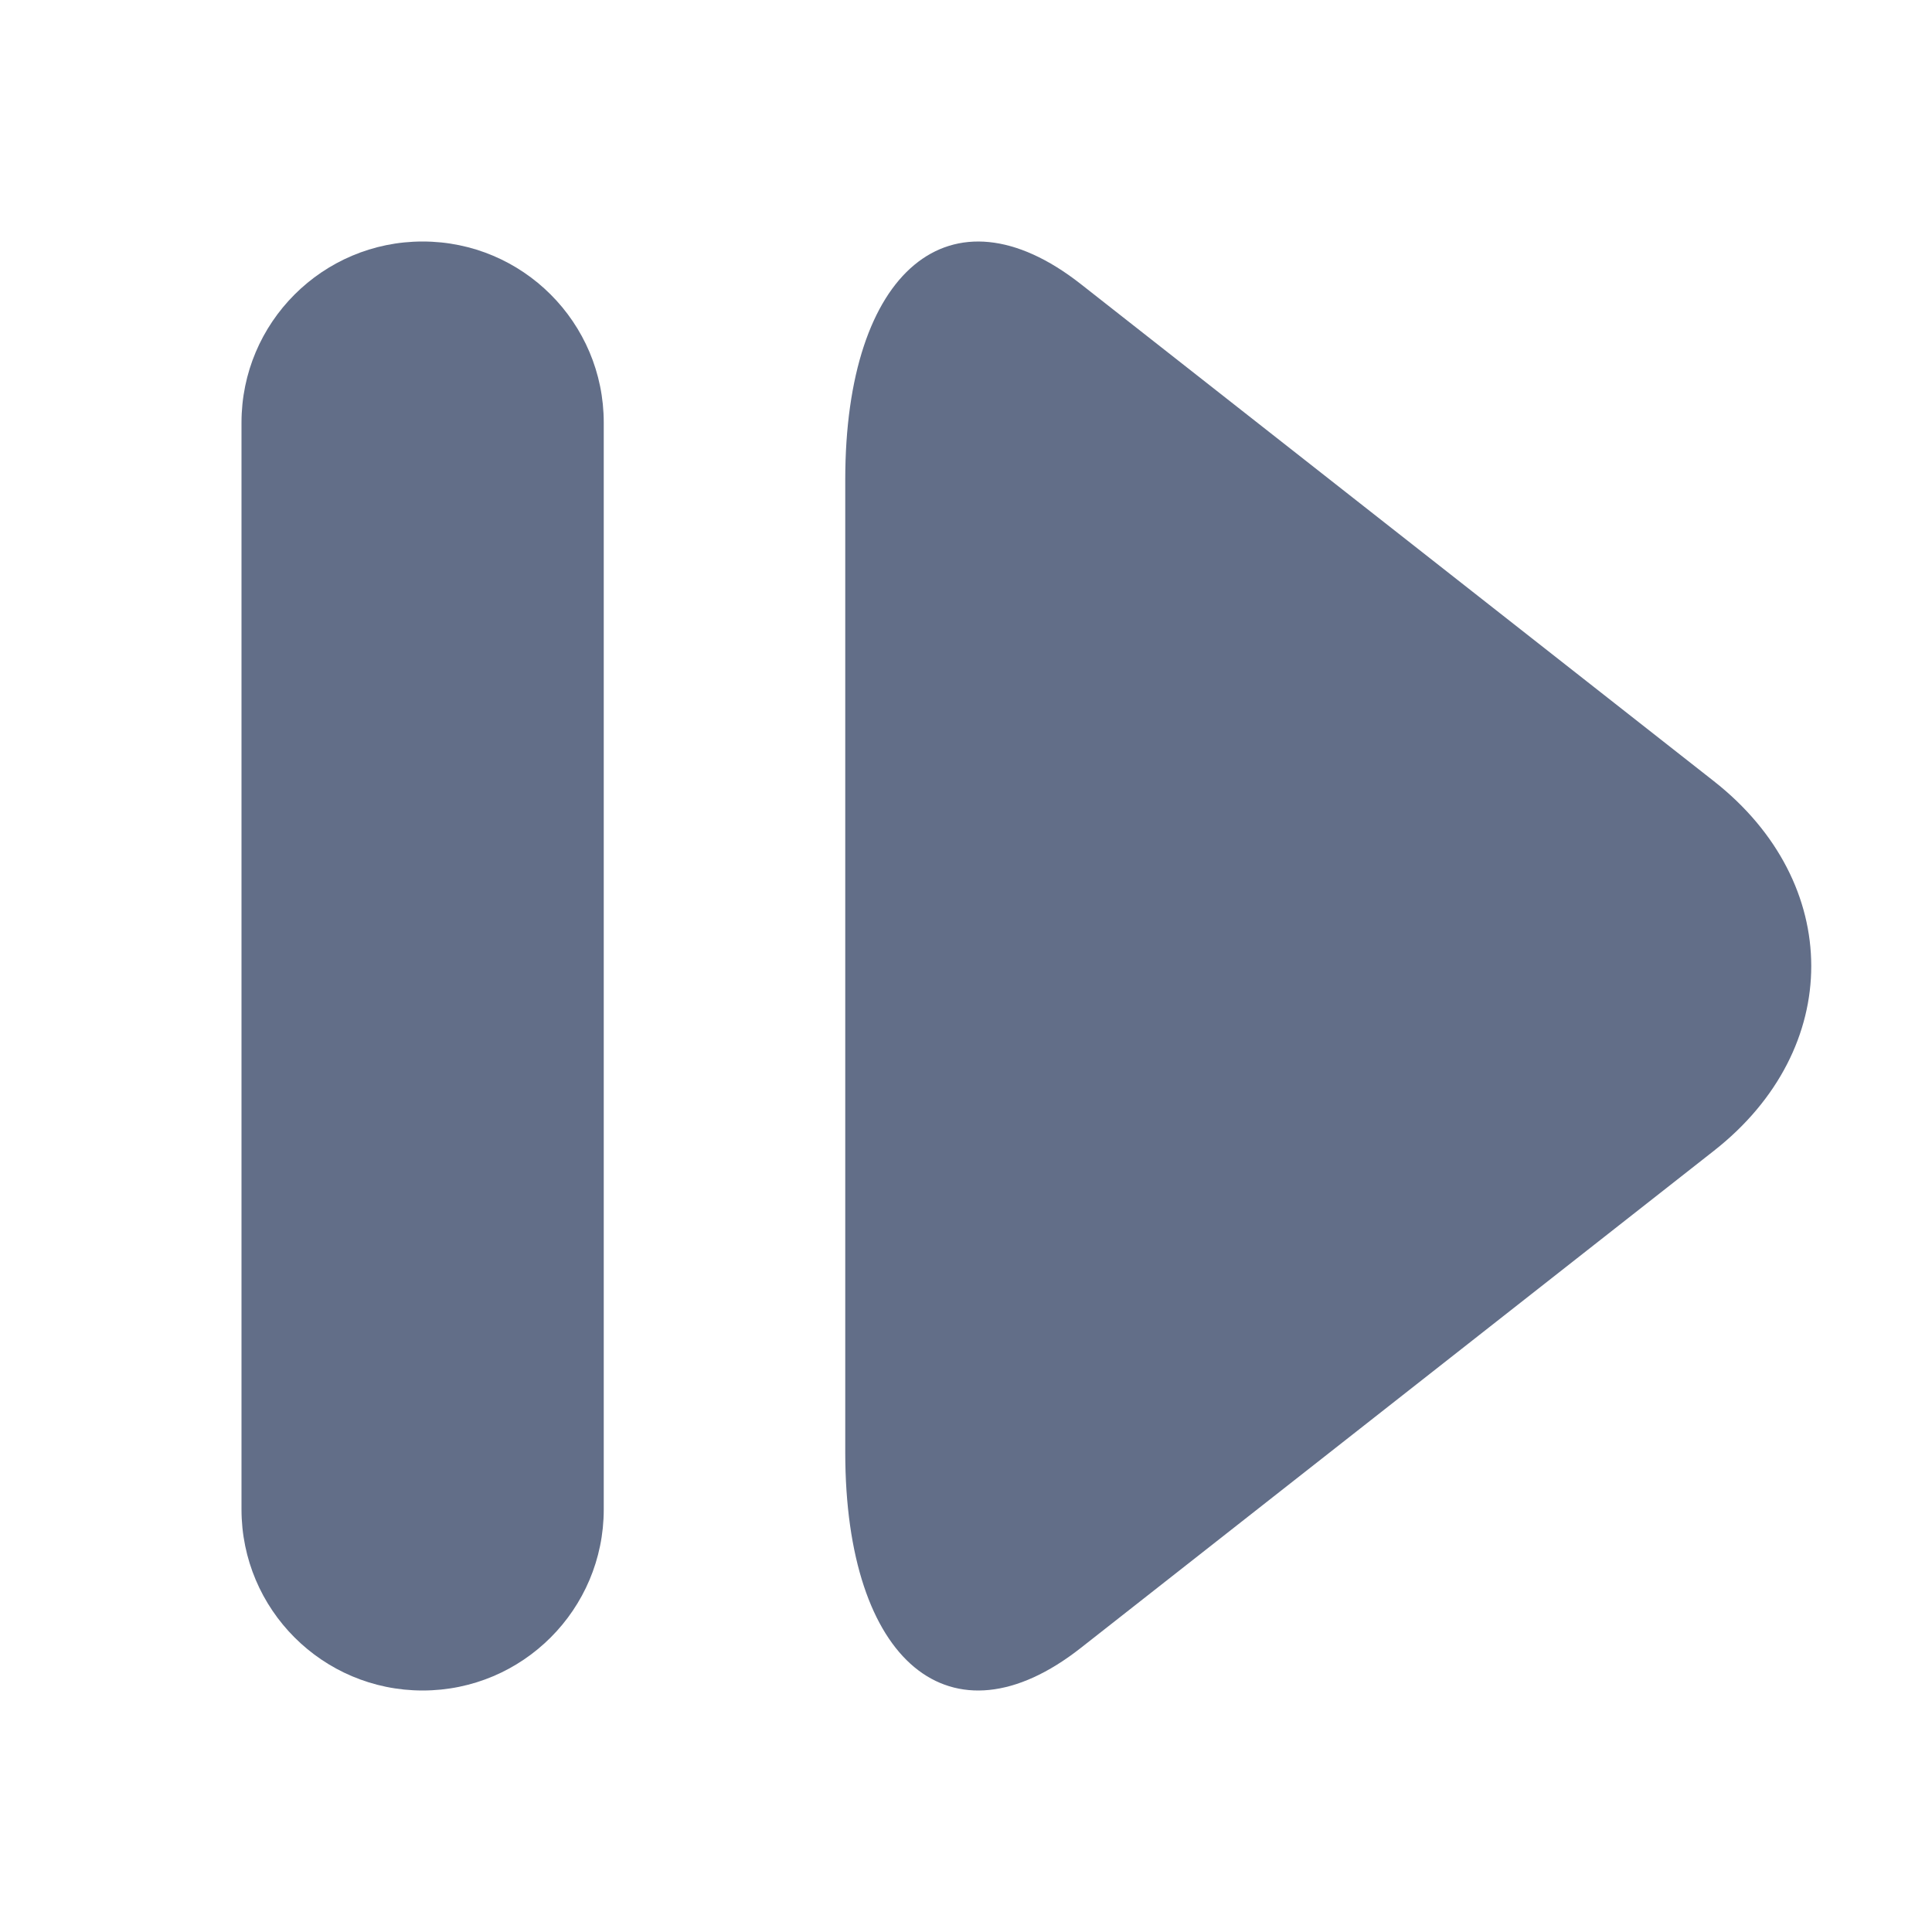
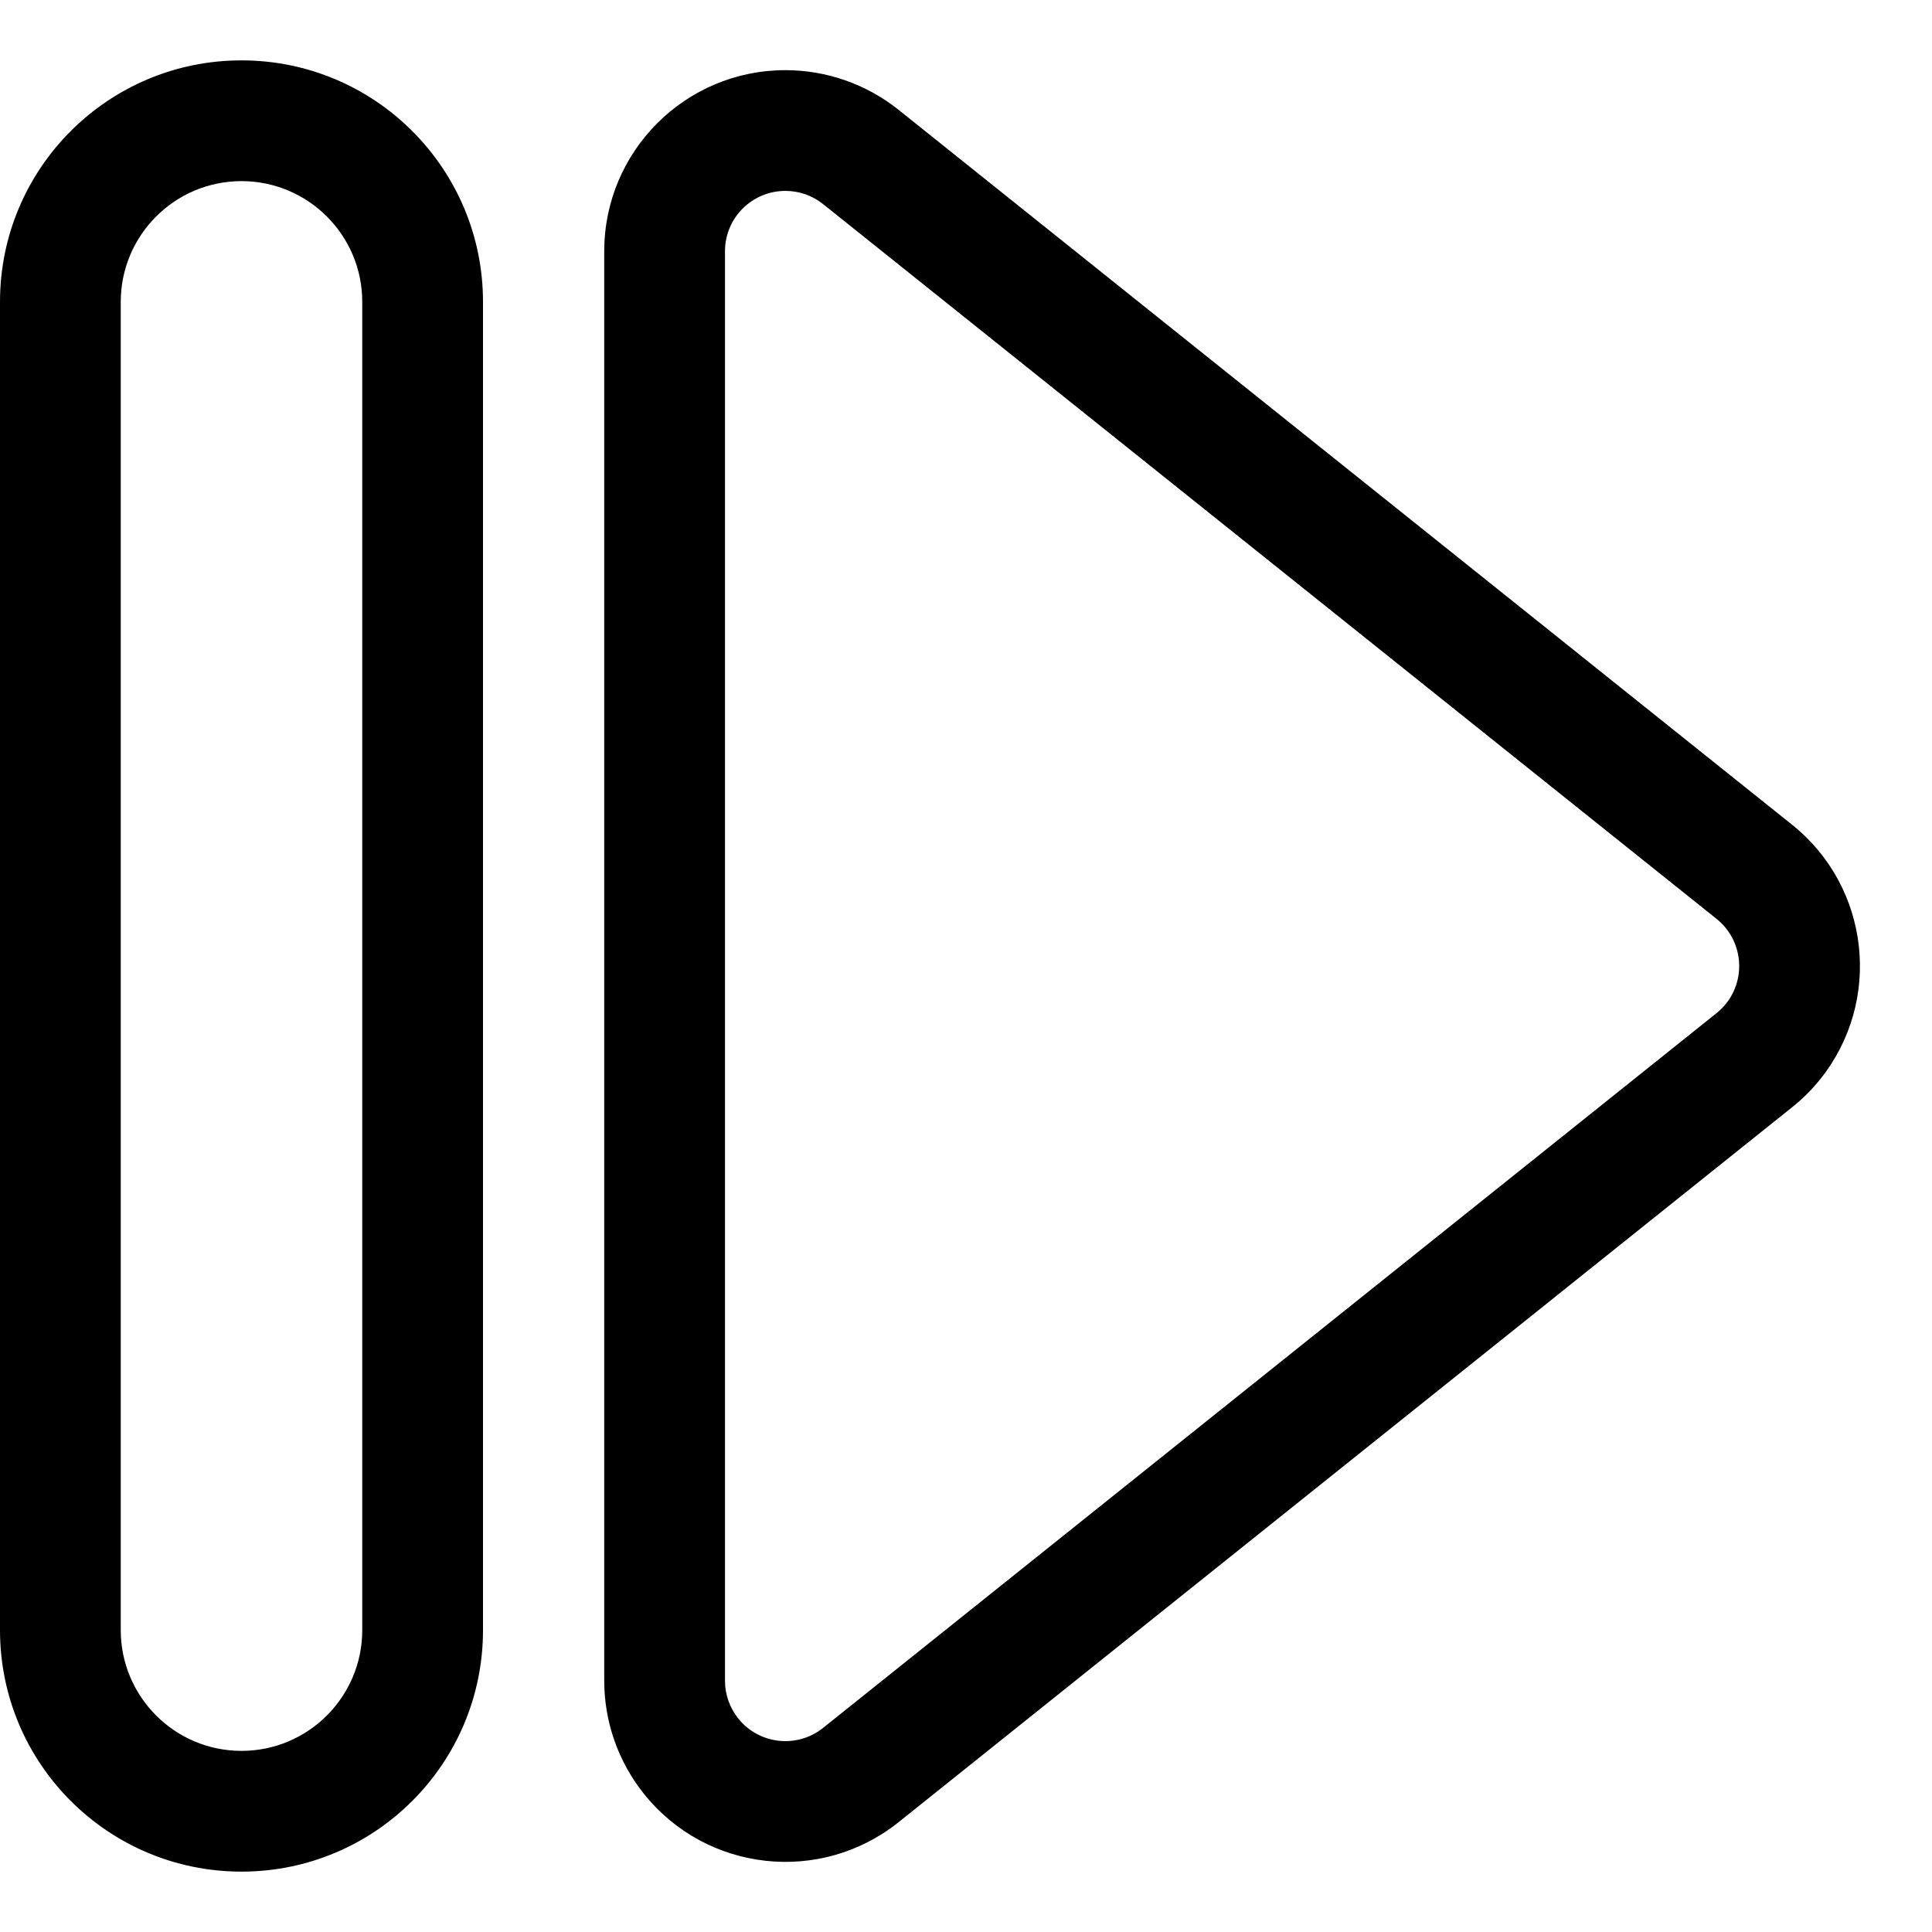
<svg xmlns="http://www.w3.org/2000/svg" width="16px" height="16px" viewBox="0 0 16 16" version="1.1">
  <g id="ICON-/-toolbar-/continue" stroke="none" stroke-width="1" fill="none" fill-rule="evenodd">
-     <rect id="矩形" fill="#626E88" fill-rule="nonzero" x="2" y="2" width="3" height="12" rx="1.5" />
-     <path d="M8.95,2.352 C7.873,1.507 7,2.237 7,3.972 L7,12.028 C7,13.769 7.877,14.491 8.95,13.648 L14.193,9.531 C15.271,8.686 15.267,7.312 14.193,6.469 L8.95,2.352 Z" id="play" fill="#626E88" fill-rule="nonzero" />
+     <path d="M2,0.5 C3.105,0.5 4,1.395 4,2.5 L4,13.5 C4,14.605 3.105,15.5 2,15.5 C0.895,15.5 4.4408921e-15,14.605 4.4408921e-15,13.5 L4.4408921e-15,2.5 C4.4408921e-15,1.395 0.895,0.5 2,0.5 Z M2,1.5 C1.448,1.5 1,1.948 1,2.5 L1,13.5 C1,14.052 1.448,14.5 2,14.5 C2.552,14.5 3,14.052 3,13.5 L3,2.5 C3,1.948 2.552,1.5 2,1.5 Z M14.84,6.829 C15.487,7.346 15.592,8.29 15.075,8.937 C15.005,9.024 14.927,9.102 14.84,9.171 L7.441,15.091 C6.794,15.608 5.85,15.503 5.333,14.856 C5.12,14.59 5.004,14.26 5.004,13.919 L5.004,2.081 C5.004,1.252 5.676,0.581 6.504,0.581 C6.845,0.581 7.175,0.697 7.441,0.909 L14.84,6.829 Z M14.294,8.312 C14.466,8.097 14.431,7.782 14.216,7.61 L6.816,1.69 C6.728,1.619 6.618,1.581 6.504,1.581 C6.228,1.581 6.004,1.804 6.004,2.081 L6.004,13.919 C6.004,14.033 6.043,14.143 6.114,14.232 C6.286,14.447 6.601,14.482 6.816,14.31 L14.216,8.39 C14.244,8.367 14.271,8.341 14.294,8.312 Z" id="形状结合" fill="#000000" />
  </g>
</svg>
